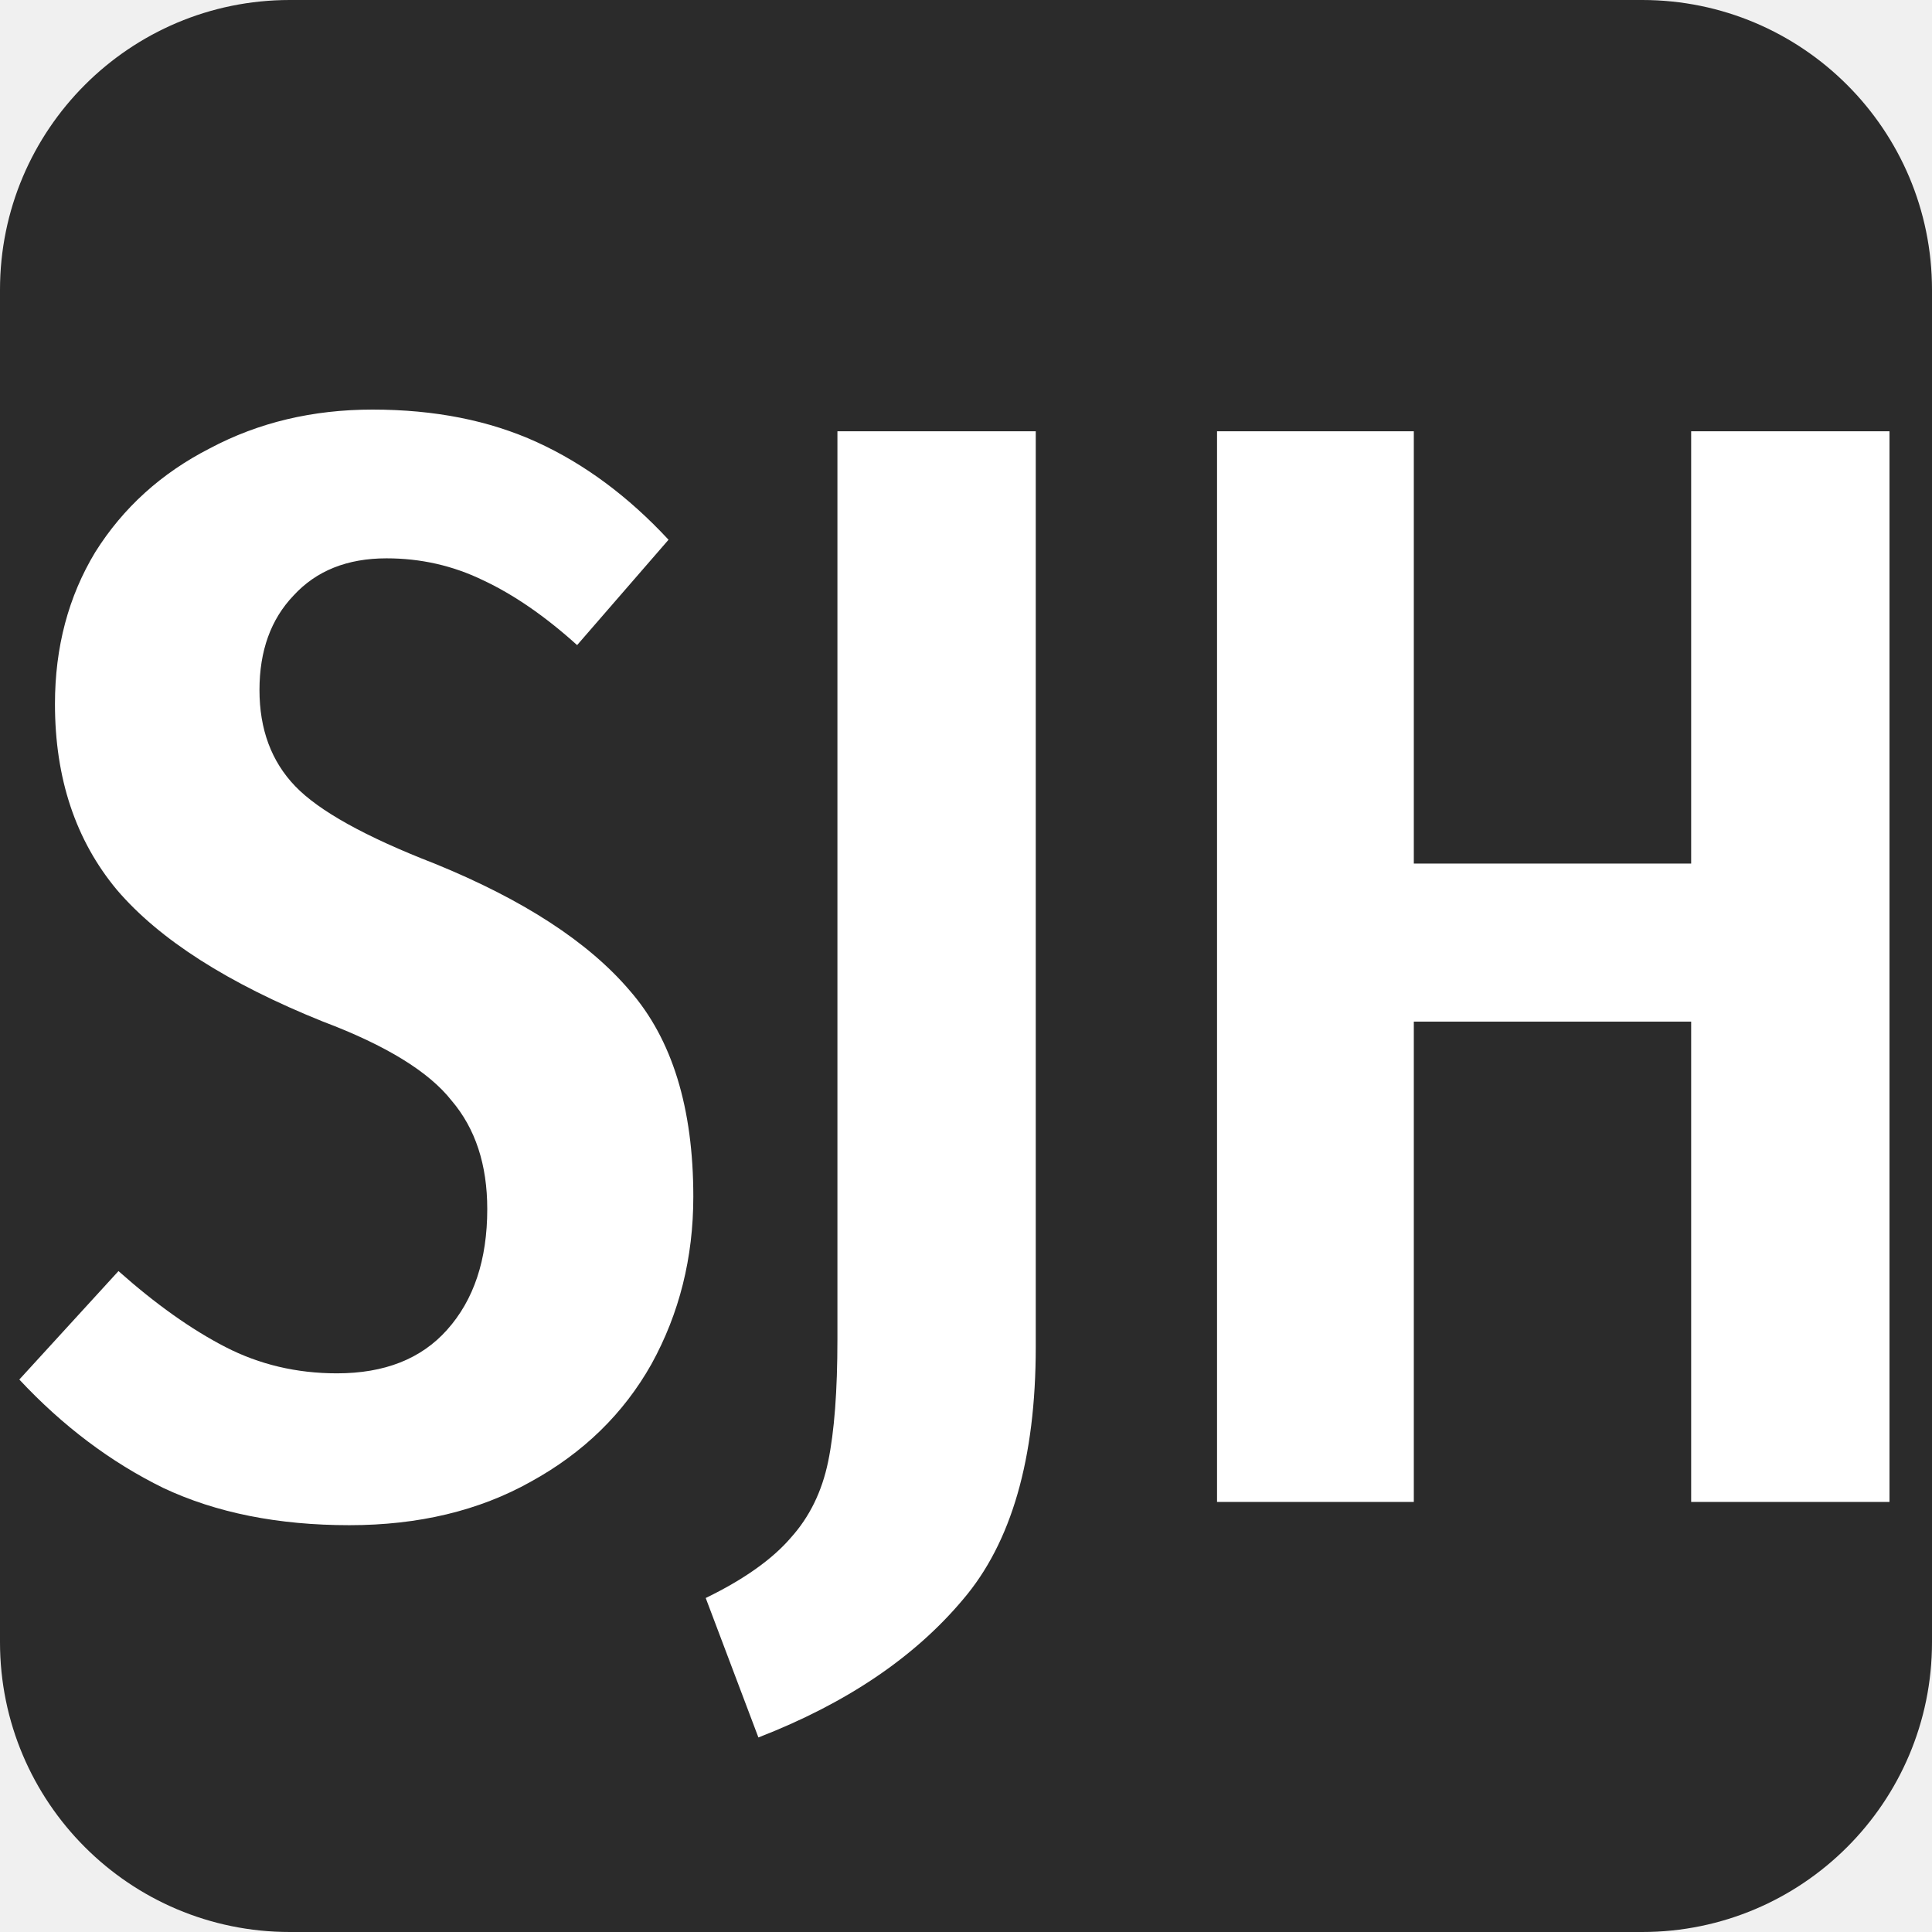
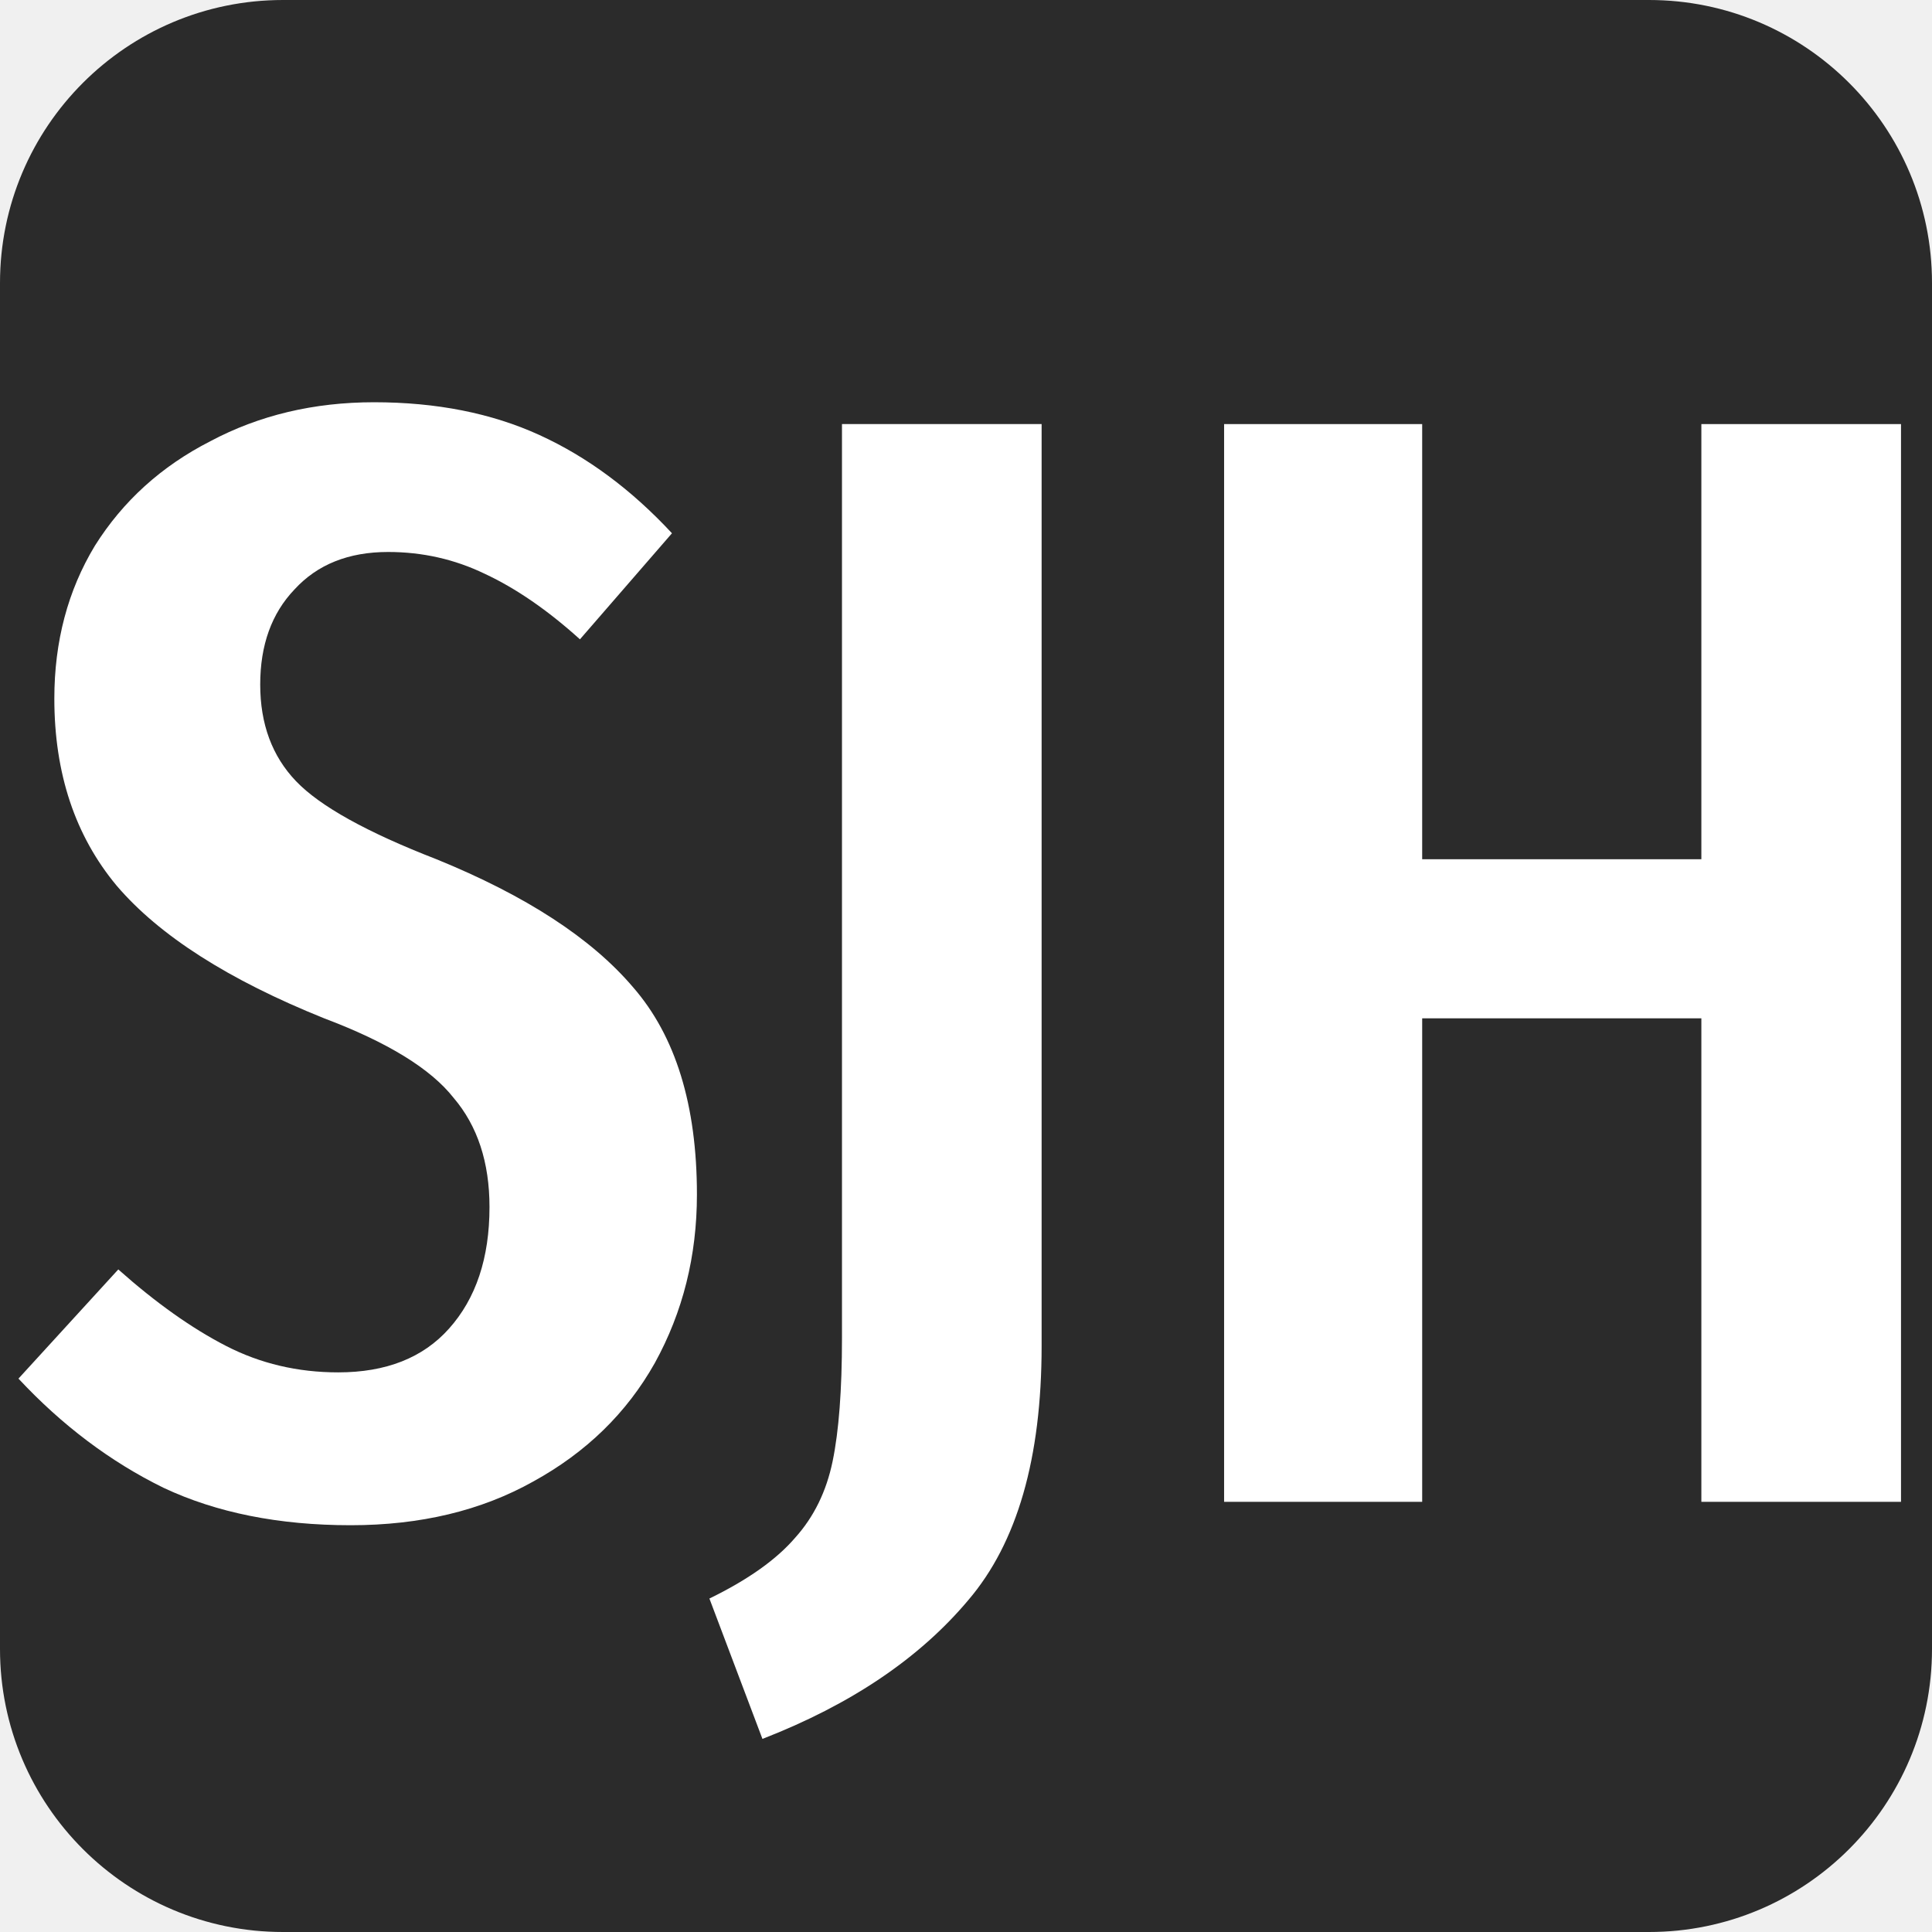
- <svg xmlns="http://www.w3.org/2000/svg" width="500" height="500" viewBox="0 0 500 500" version="1.1" id="svg5">
+ <svg xmlns="http://www.w3.org/2000/svg" width="512" height="512" viewBox="0 0 512 512" version="1.1" id="svg5">
  <defs id="defs2" />
  <g id="layer1">
-     <rect style="fill:#2b2b2b;fill-opacity:1;stroke-width:1.018" id="rect113" width="500" height="500" x="0" y="0" ry="75" />
-     <g aria-label="SJH" id="text221" style="font-size:400.994px;fill:#ffffff;stroke-width:1.504">
-       <path d="M 437.672,388.701 V 264.393 H 365.894 V 388.701 H 314.968 V 111.614 h 50.926 v 111.877 h 71.778 V 111.614 h 51.327 v 277.087 z" style="font-weight:500;font-stretch:ultra-condensed;font-family:'Fira Sans Extra Condensed';-inkscape-font-specification:'Fira Sans Extra Condensed,  Medium Ultra-Condensed'" id="path1376" />
-       <path d="m 268.052,348.602 q 0,43.307 -18.847,65.362 -18.847,22.456 -52.931,35.688 l -13.634,-36.089 q 14.837,-7.218 22.055,-15.639 7.218,-8.02 9.624,-19.649 2.406,-11.629 2.406,-31.679 V 111.614 h 51.327 z" style="font-size:400.994px;fill:#ffffff;stroke-width:1.504;font-weight:500;font-stretch:ultra-condensed;font-family:'Fira Sans Extra Condensed';-inkscape-font-specification:'Fira Sans Extra Condensed,  Medium Ultra-Condensed'" id="path1374" />
-       <path d="m 96.427,106 q 24.06,0 42.505,8.421 18.446,8.421 34.084,25.263 l -23.659,27.268 q -12.431,-11.228 -24.461,-16.842 -11.629,-5.614 -24.862,-5.614 -15.238,0 -24.06,9.624 -8.822,9.223 -8.822,24.461 0,15.238 9.223,24.862 9.223,9.624 36.089,20.05 34.485,14.035 50.525,32.882 16.441,18.847 16.441,53.332 0,23.659 -10.827,43.307 -10.827,19.248 -31.278,30.476 -20.05,11.228 -46.916,11.228 -27.669,0 -48.119,-9.624 Q 21.842,375.067 5,357.023 L 30.664,328.953 q 14.436,12.832 27.669,19.649 13.233,6.817 28.872,6.817 18.446,0 28.471,-11.228 10.426,-11.629 10.426,-31.278 0,-17.243 -9.223,-28.07 -8.822,-11.228 -33.283,-20.451 -36.891,-14.837 -53.332,-34.084 -16.04,-19.248 -16.04,-48.119 0,-22.055 10.426,-39.297 10.827,-17.243 29.674,-26.867 18.847,-10.025 42.104,-10.025 z" style="font-size:400.994px;fill:#ffffff;stroke-width:1.504;font-weight:500;font-stretch:ultra-condensed;font-family:'Fira Sans Extra Condensed';-inkscape-font-specification:'Fira Sans Extra Condensed,  Medium Ultra-Condensed'" id="path1372" />
+     <rect style="fill:#2b2b2b;fill-opacity:1;stroke-width:1.042" id="rect113" width="512" height="512" x="0" y="0" ry="75.001" />
+     <g aria-label="SJH" id="text302" style="font-weight:500;font-stretch:ultra-condensed;font-size:413.333px;font-family:'Fira Sans Extra Condensed';-inkscape-font-specification:'Fira Sans Extra Condensed,  Medium Ultra-Condensed';fill:#ffff00">
+       <path d="m 99.133,106.6 q 24.8,0 43.813,8.68 19.013,8.68 35.133,26.04 l -24.387,28.107 q -12.813,-11.573 -25.213,-17.36 -11.987,-5.787 -25.627,-5.787 -15.707,0 -24.8,9.92 -9.093,9.507 -9.093,25.213 0,15.707 9.507,25.627 9.507,9.92 37.2,20.667 35.547,14.467 52.08,33.893 16.947,19.427 16.947,54.973 0,24.387 -11.16,44.64 -11.16,19.84 -32.24,31.413 Q 120.627,404.2 92.933,404.2 64.413,404.2 43.333,394.28 22.253,383.947 4.893,365.347 L 31.347,336.413 q 14.88,13.227 28.52,20.253 13.64,7.027 29.76,7.027 19.013,0 29.347,-11.573 10.747,-11.987 10.747,-32.24 0,-17.773 -9.507,-28.933 Q 111.12,279.373 85.907,269.867 47.88,254.573 30.933,234.733 14.4,214.893 14.4,185.133 q 0,-22.733 10.747,-40.507 11.16,-17.773 30.587,-27.693 19.427,-10.333 43.4,-10.333 z" style="fill:#ffffff" id="path460" />
+       <path d="m 276.04,356.667 q 0,44.64 -19.427,67.373 -19.427,23.147 -54.56,36.787 L 188,423.627 q 15.293,-7.44 22.733,-16.12 7.44,-8.267 9.92,-20.253 2.48,-11.987 2.48,-32.653 V 112.387 h 52.907 z" style="fill:#ffffff" id="path462" />
+       <path d="M 450.879,398 V 269.867 H 376.893 V 398 H 324.399 V 112.387 h 52.493 V 227.707 h 73.987 V 112.387 h 52.907 V 398 Z" style="fill:#ffffff" id="path464" />
    </g>
  </g>
</svg>
